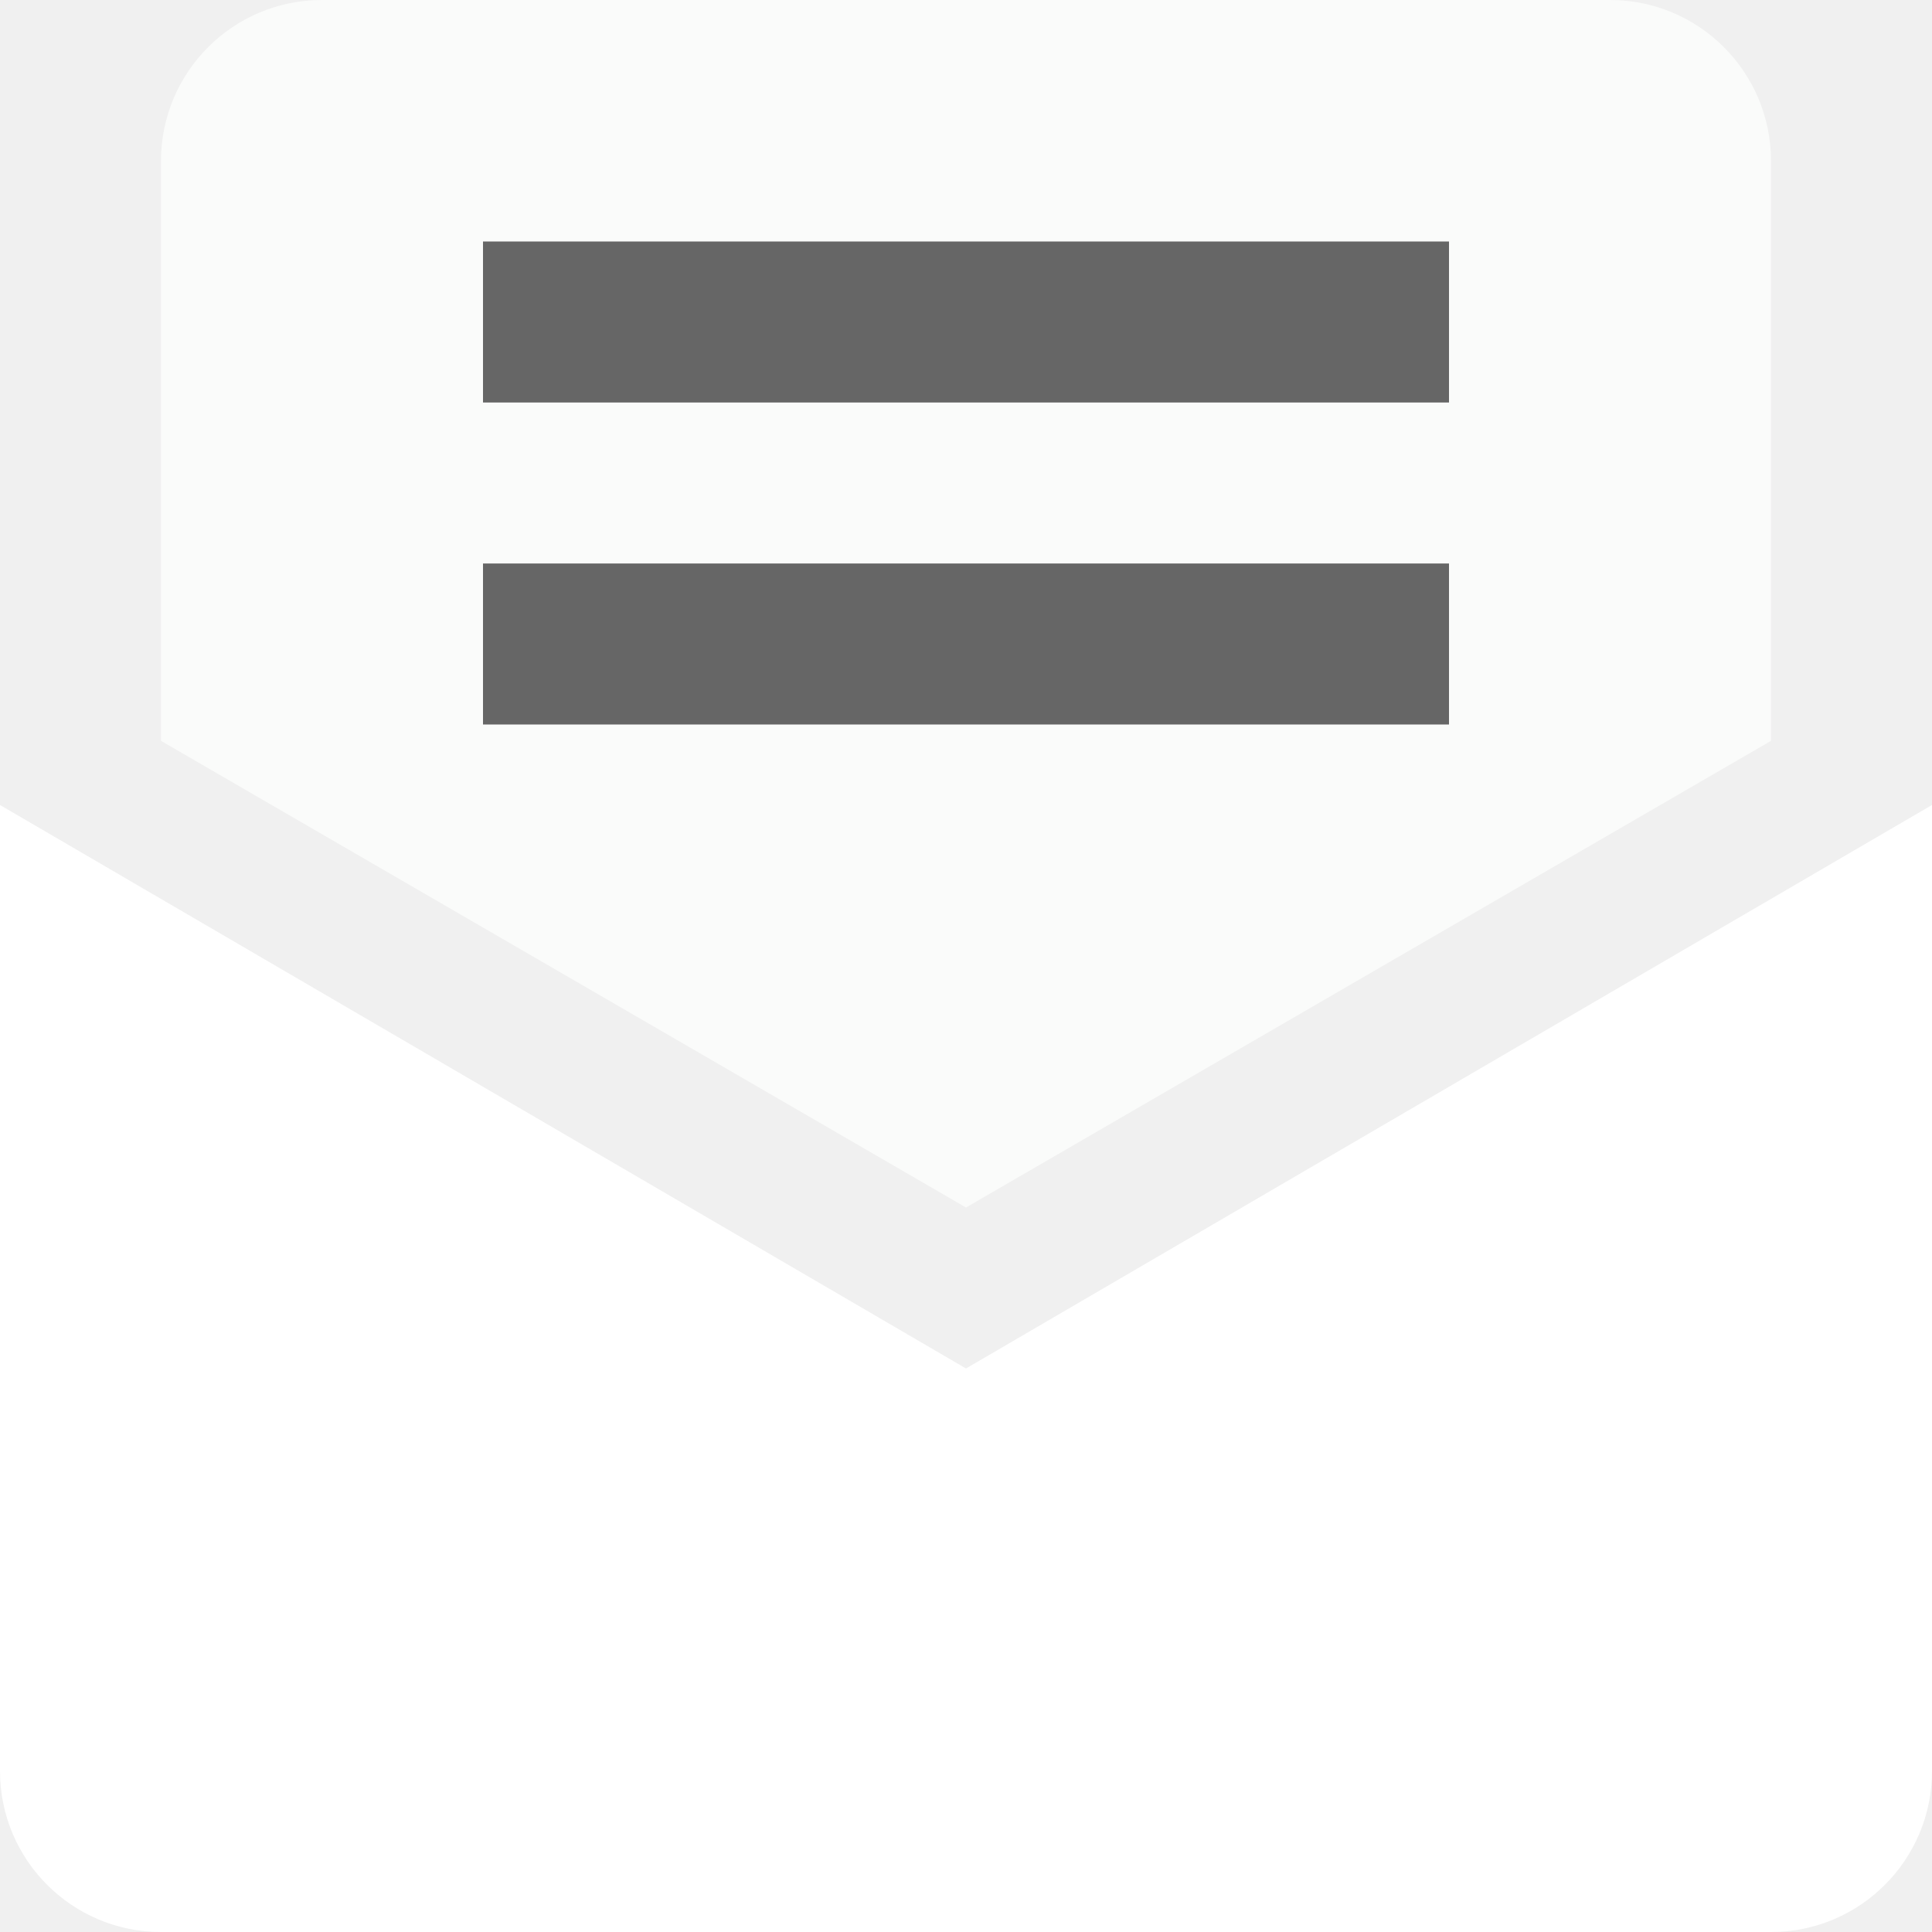
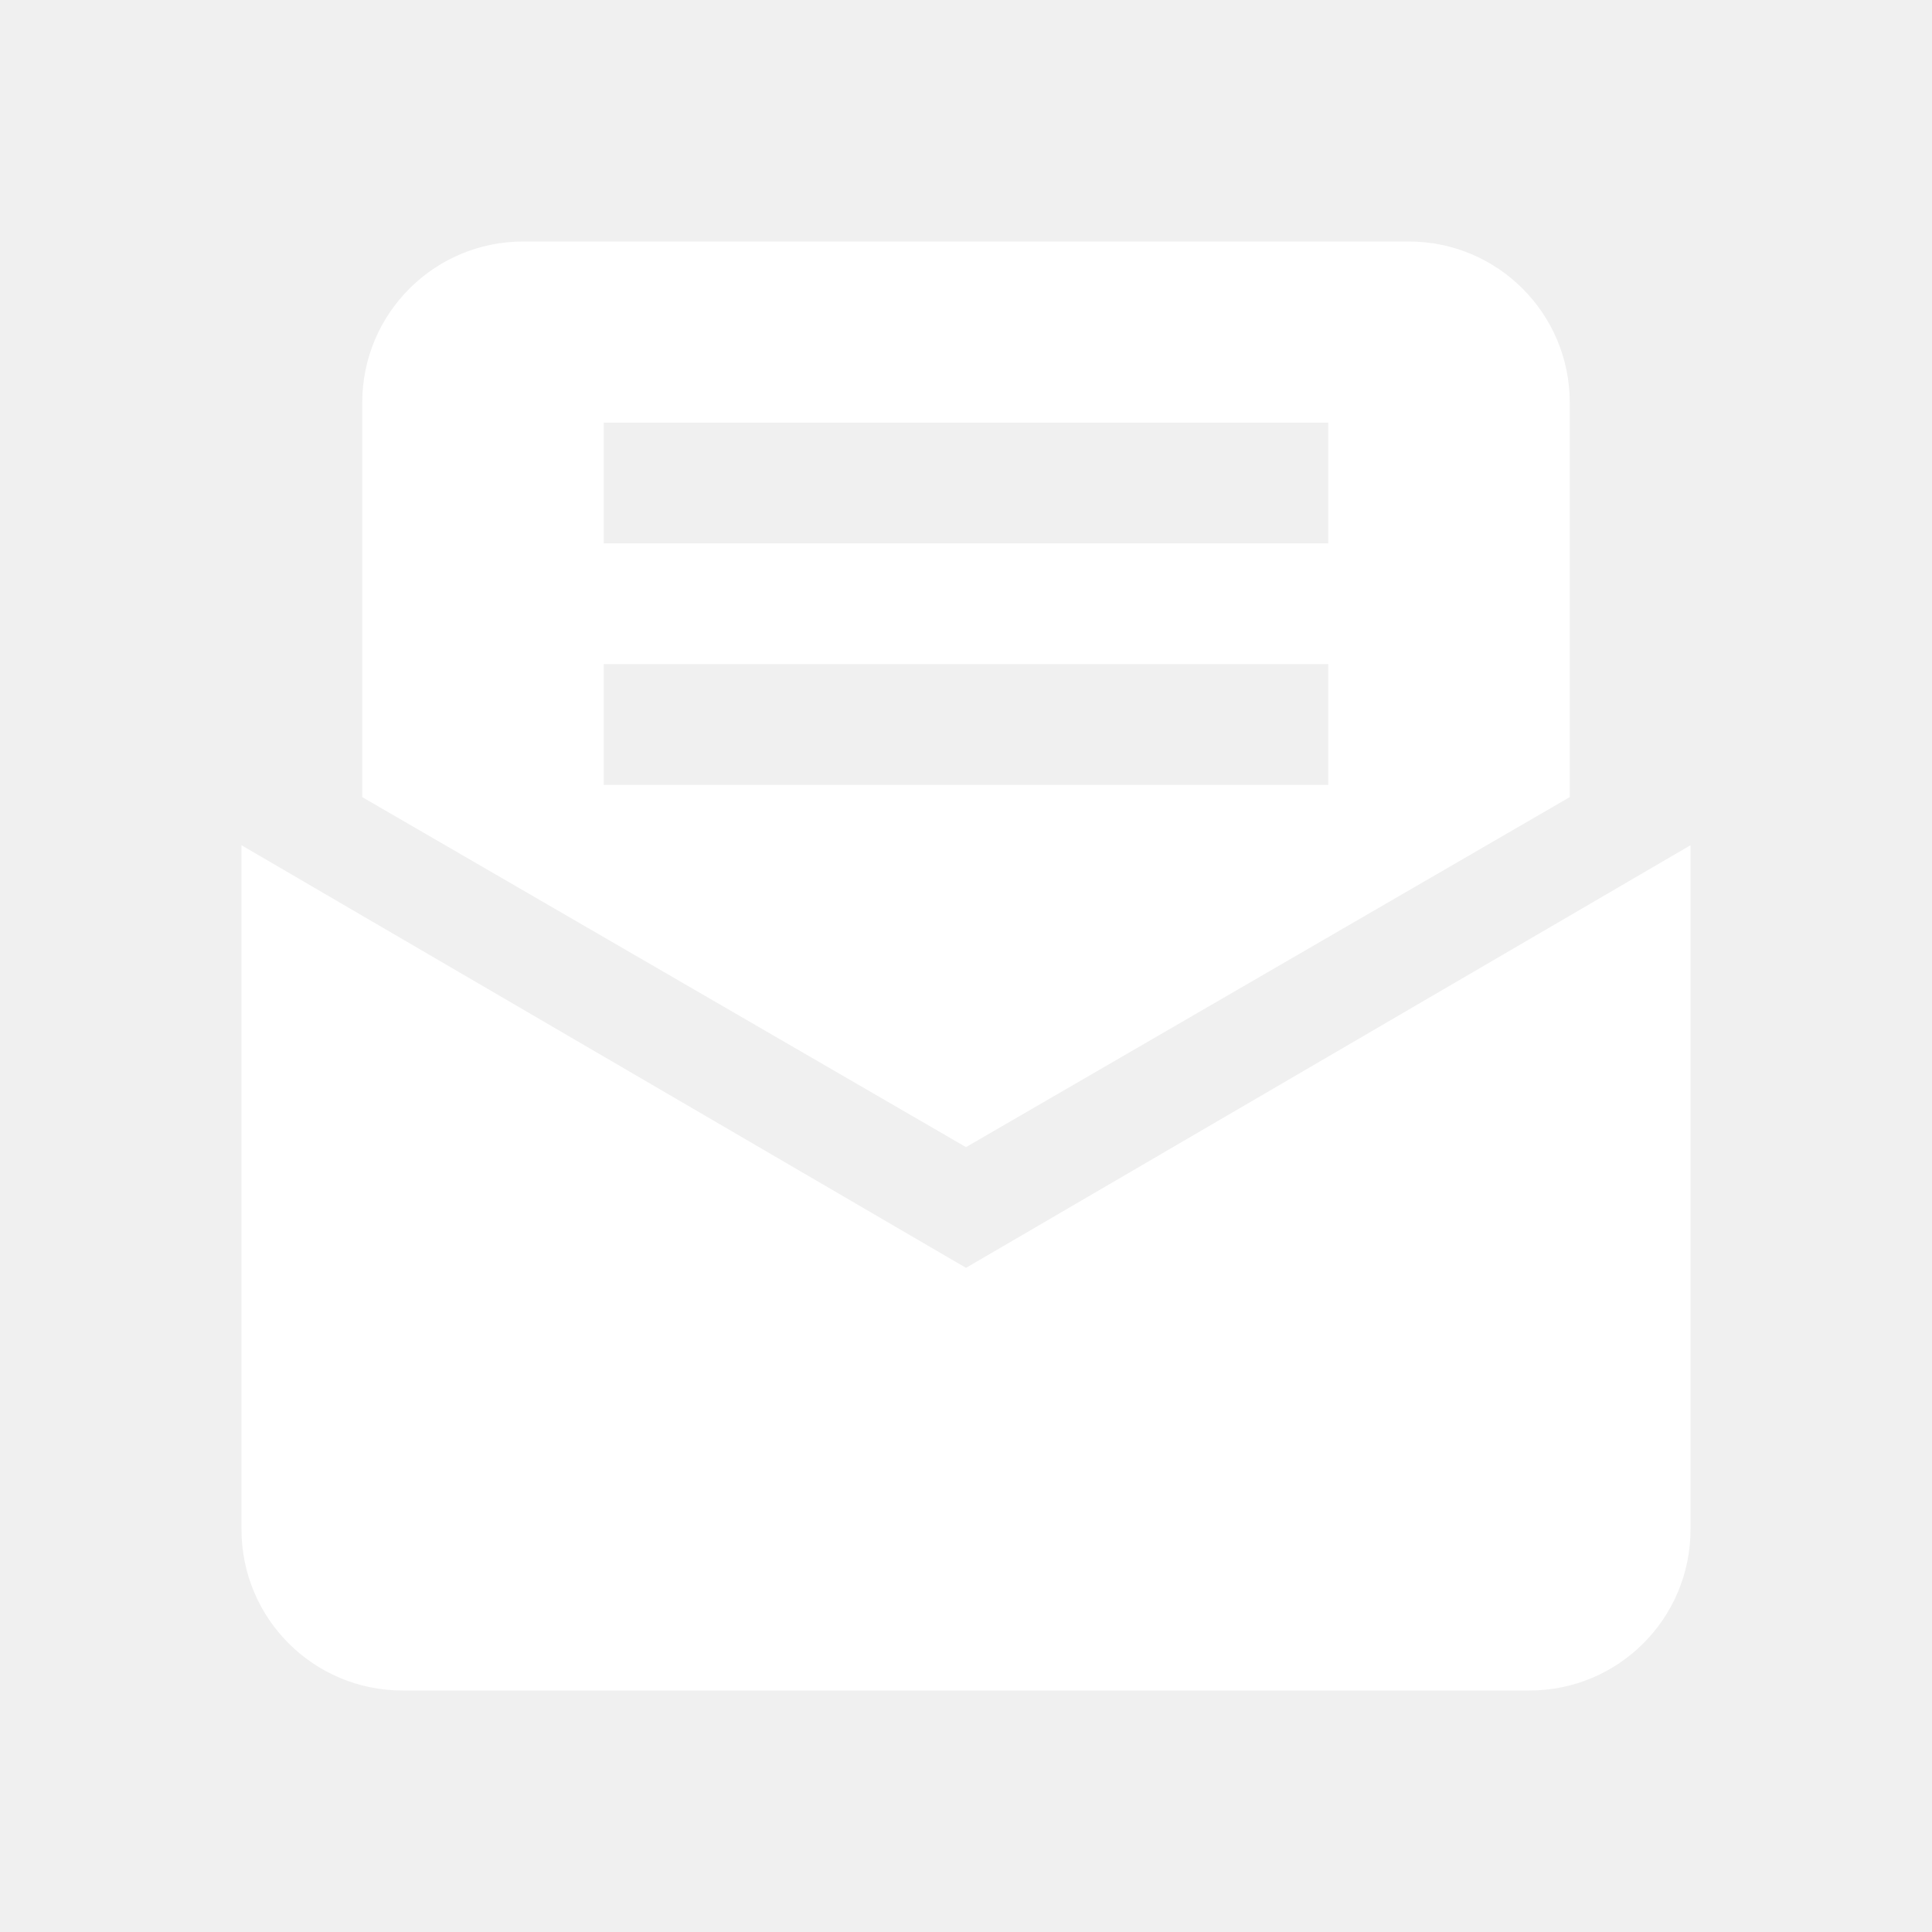
<svg xmlns="http://www.w3.org/2000/svg" width="24" height="24" viewBox="0 0 24 24" fill="none">
-   <path d="M2 2C2 0.895 2.895 0 4 0H20C21.105 0 22 0.895 22 2V9.203L12 15L2 9.203V2Z" fill="#FAFBFA" />
-   <rect x="6" y="3" width="12" height="2" fill="#666666" />
-   <rect x="6" y="7" width="12" height="2" fill="#666666" />
-   <path d="M24 10L12 17L0 10V22C0 23.105 0.895 24 2 24H22C23.105 24 24 23.105 24 22V10Z" fill="white" />
+   <path fill-rule="evenodd" clip-rule="evenodd" d="M6.5 3C5.395 3 4.5 3.895 4.5 5V9.902L12 14.25L19.5 9.902V5C19.5 3.895 18.605 3 17.5 3H6.5ZM16.5 5.25H7.5V6.75H16.5V5.25ZM7.5 8.25H16.5V9.75H7.5V8.25ZM3 19V10.5L12 15.75L21 10.5V19C21 20.105 20.105 21 19 21H5C3.895 21 3 20.105 3 19Z" fill="white" />
</svg>
